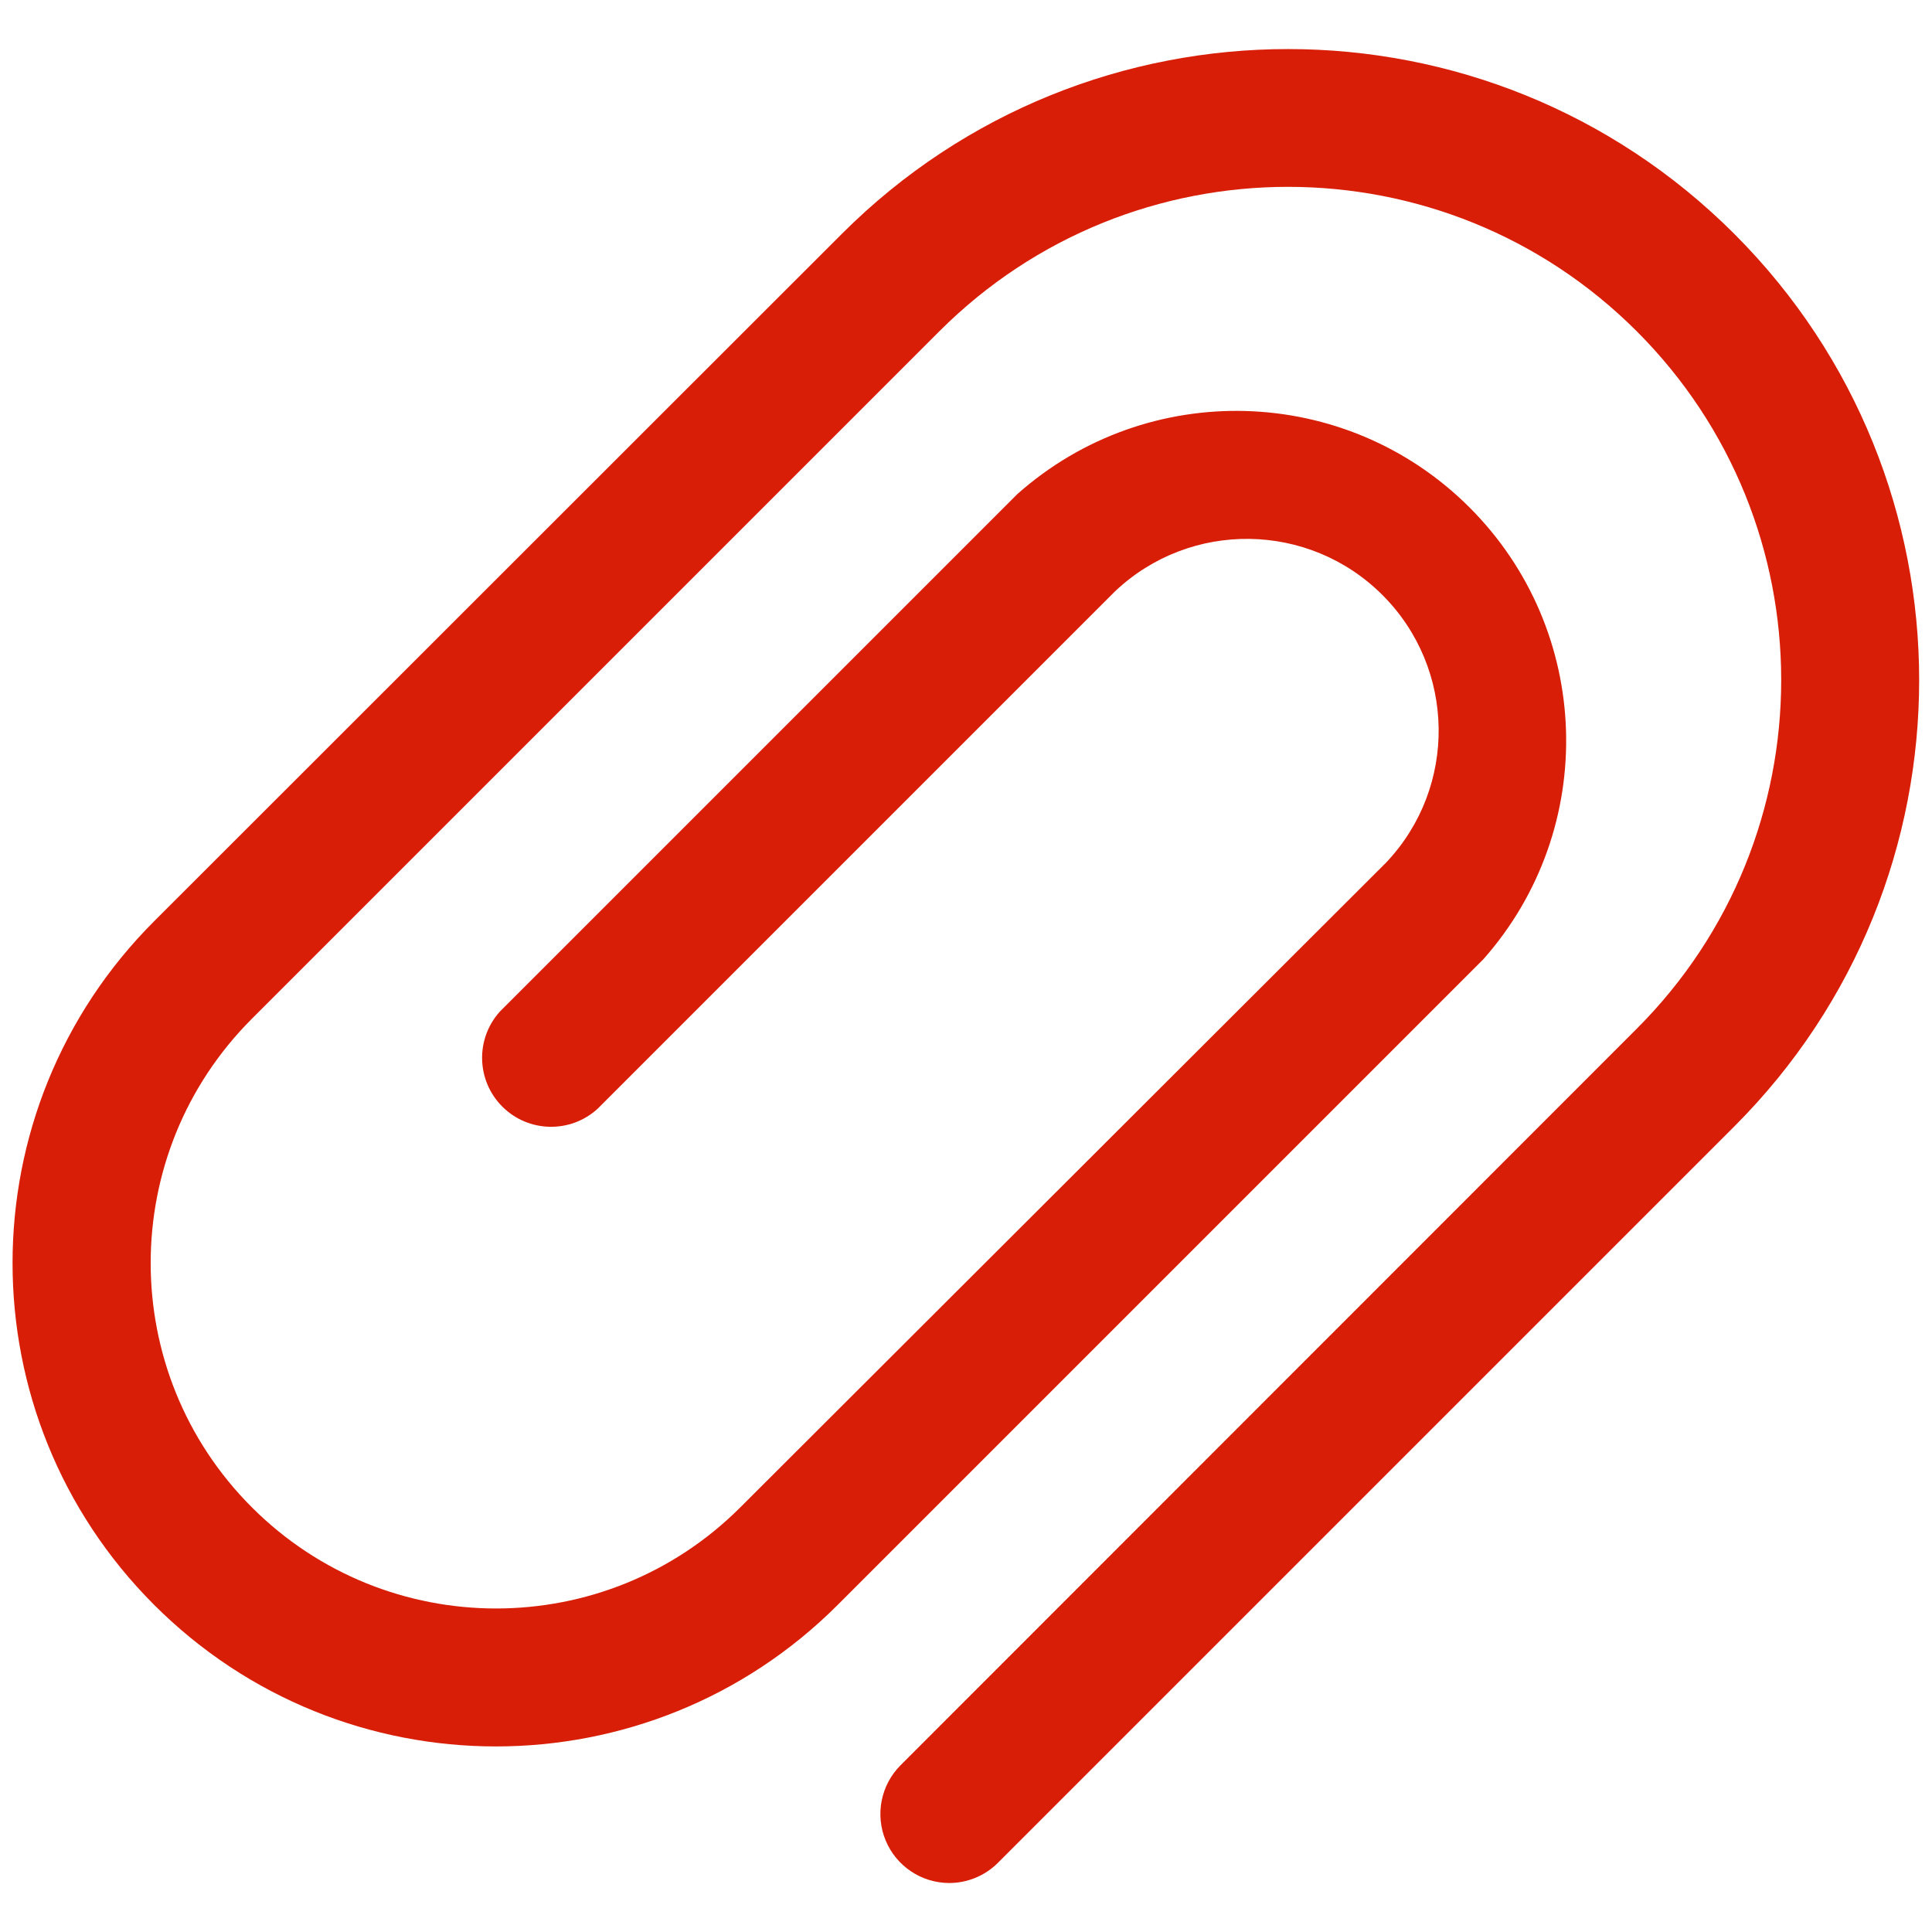
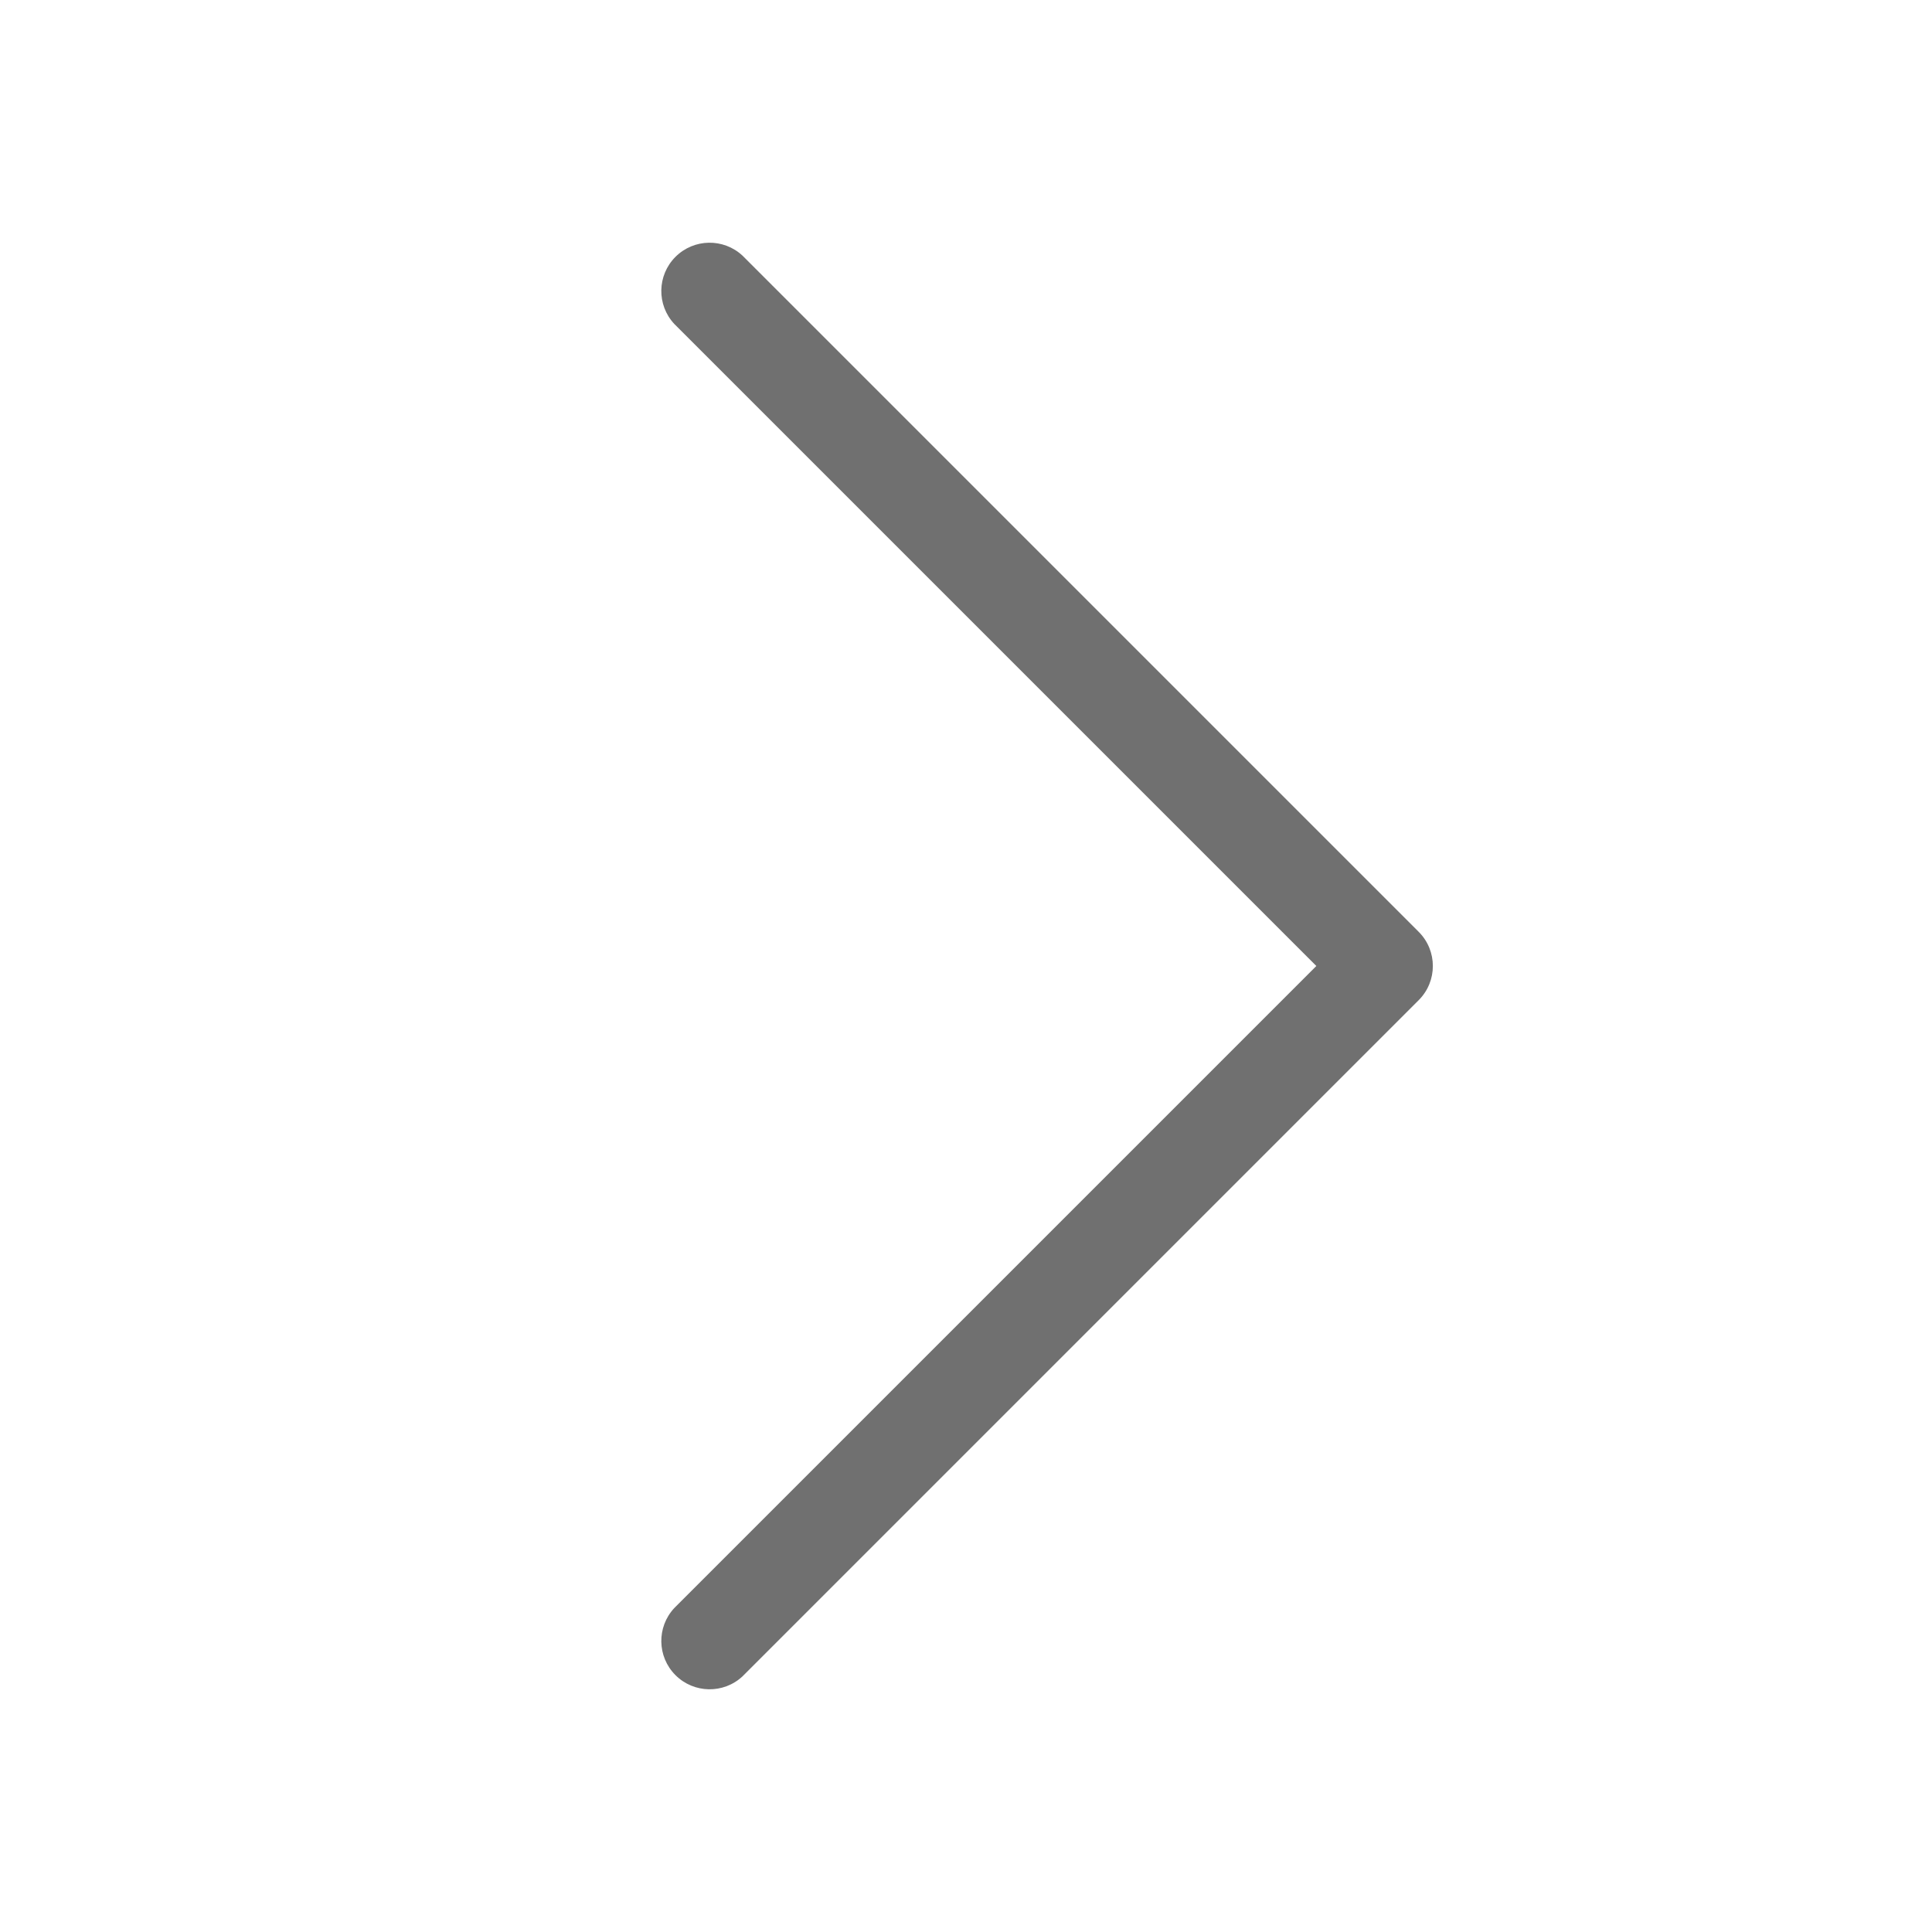
- <svg xmlns="http://www.w3.org/2000/svg" t="1597892553531" class="icon" viewBox="0 0 1024 1024" version="1.1" p-id="4118" width="200" height="200">
-   <path d="M503.04 998.034a36.571 36.571 0 0 1-25.783-62.354l390.217-390.4A261.303 261.303 0 0 0 497.92 175.543L133.486 539.977a182.857 182.857 0 0 0 258.926 258.926L734.72 457.143a101.669 101.669 0 0 0-143.726-143.726l-274.286 274.286a36.571 36.571 0 0 1-51.749-51.566l274.286-274.286A174.811 174.811 0 0 1 786.286 508.343L443.977 850.651A256 256 0 0 1 81.737 488.229L446.171 123.977a334.446 334.446 0 0 1 473.051 473.051L528.823 987.429a36.571 36.571 0 0 1-25.783 10.606z" p-id="4119" fill="#d81e06" />
+ <svg xmlns="http://www.w3.org/2000/svg" t="1599042770781" class="icon" viewBox="0 0 1024 1024" version="1.1" p-id="8467" width="32" height="32">
+   <path d="M357.376 852.309a25.6 25.6 0 0 0 36.181 36.181l358.4-358.4a25.6 25.6 0 0 0 0-36.181l-358.4-358.4a25.6 25.6 0 0 0-36.181 36.181L697.685 512l-340.309 340.309z" p-id="8468" fill="#707070" />
</svg>
